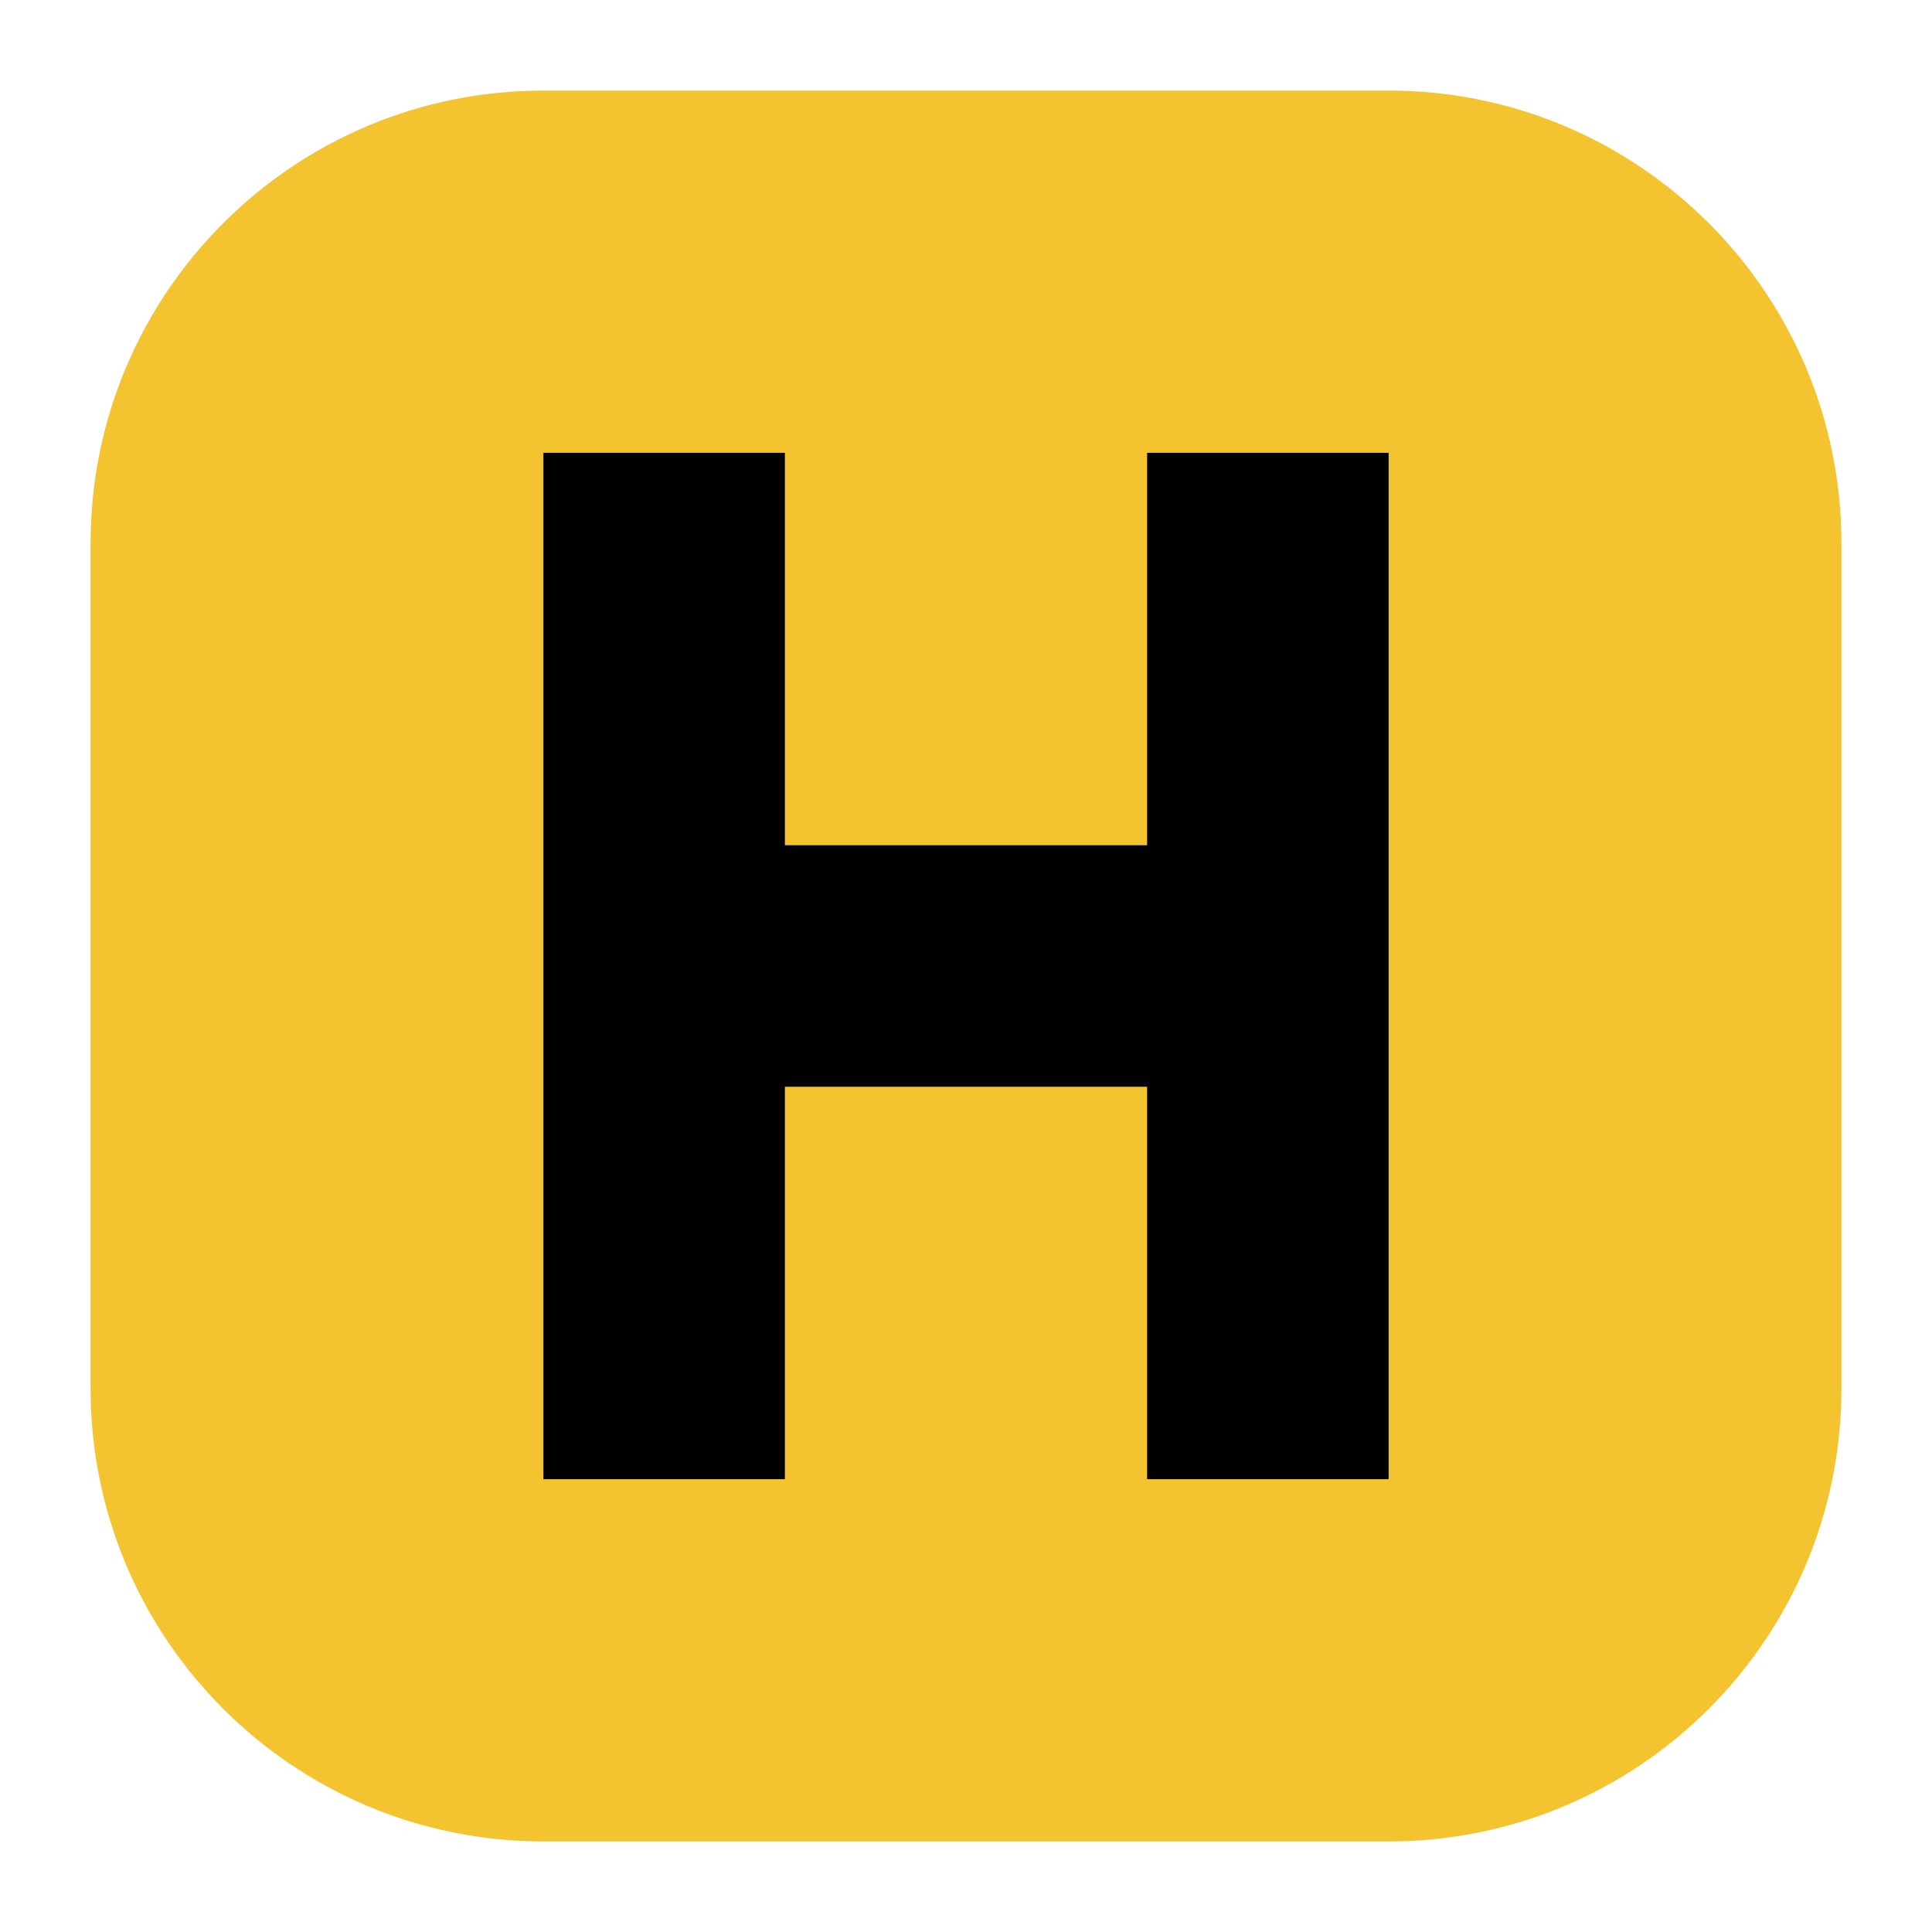
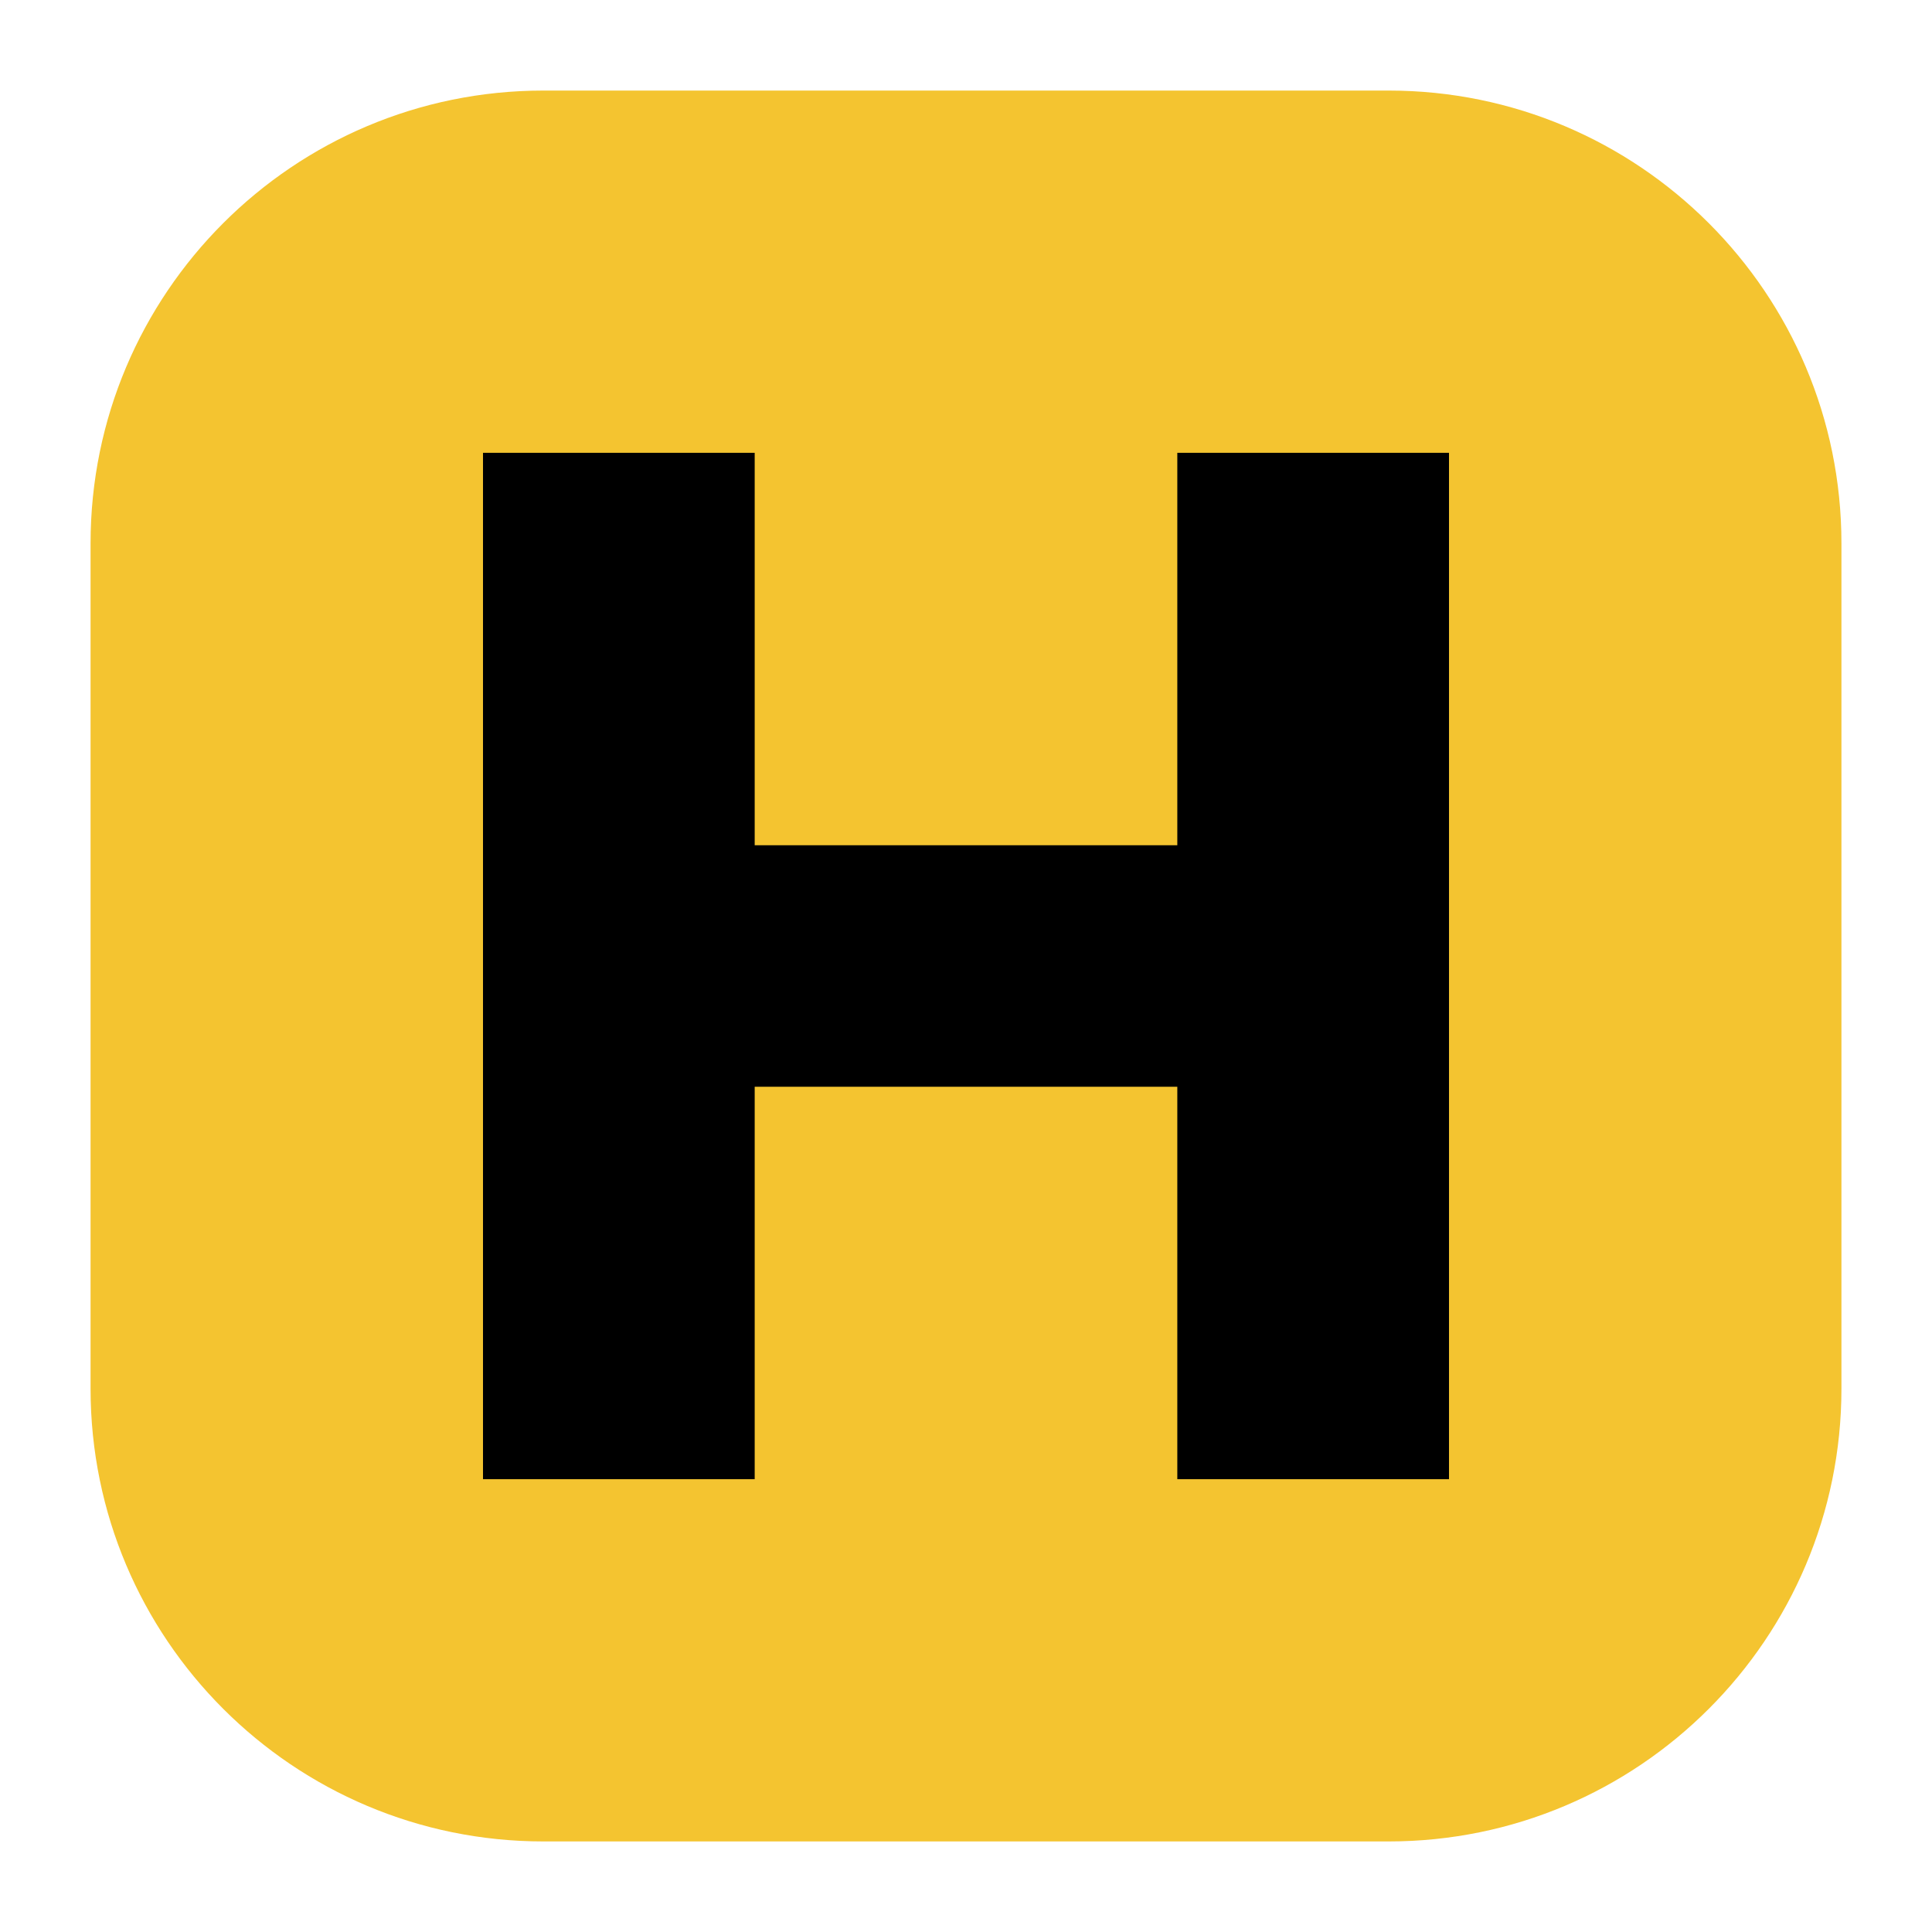
<svg xmlns="http://www.w3.org/2000/svg" viewBox="0 0 64 64">
  <rect x="3" y="3" width="58" height="58" rx="15" fill="#F4C430" />
-   <path d="M18 15H26V28H38V15H46V49H38V36H26V49H18Z" fill="#000000" />
+   <path d="M16 15H25V28H39V15H48V49H39V36H25V49H16Z" fill="#000000" />
</svg>
